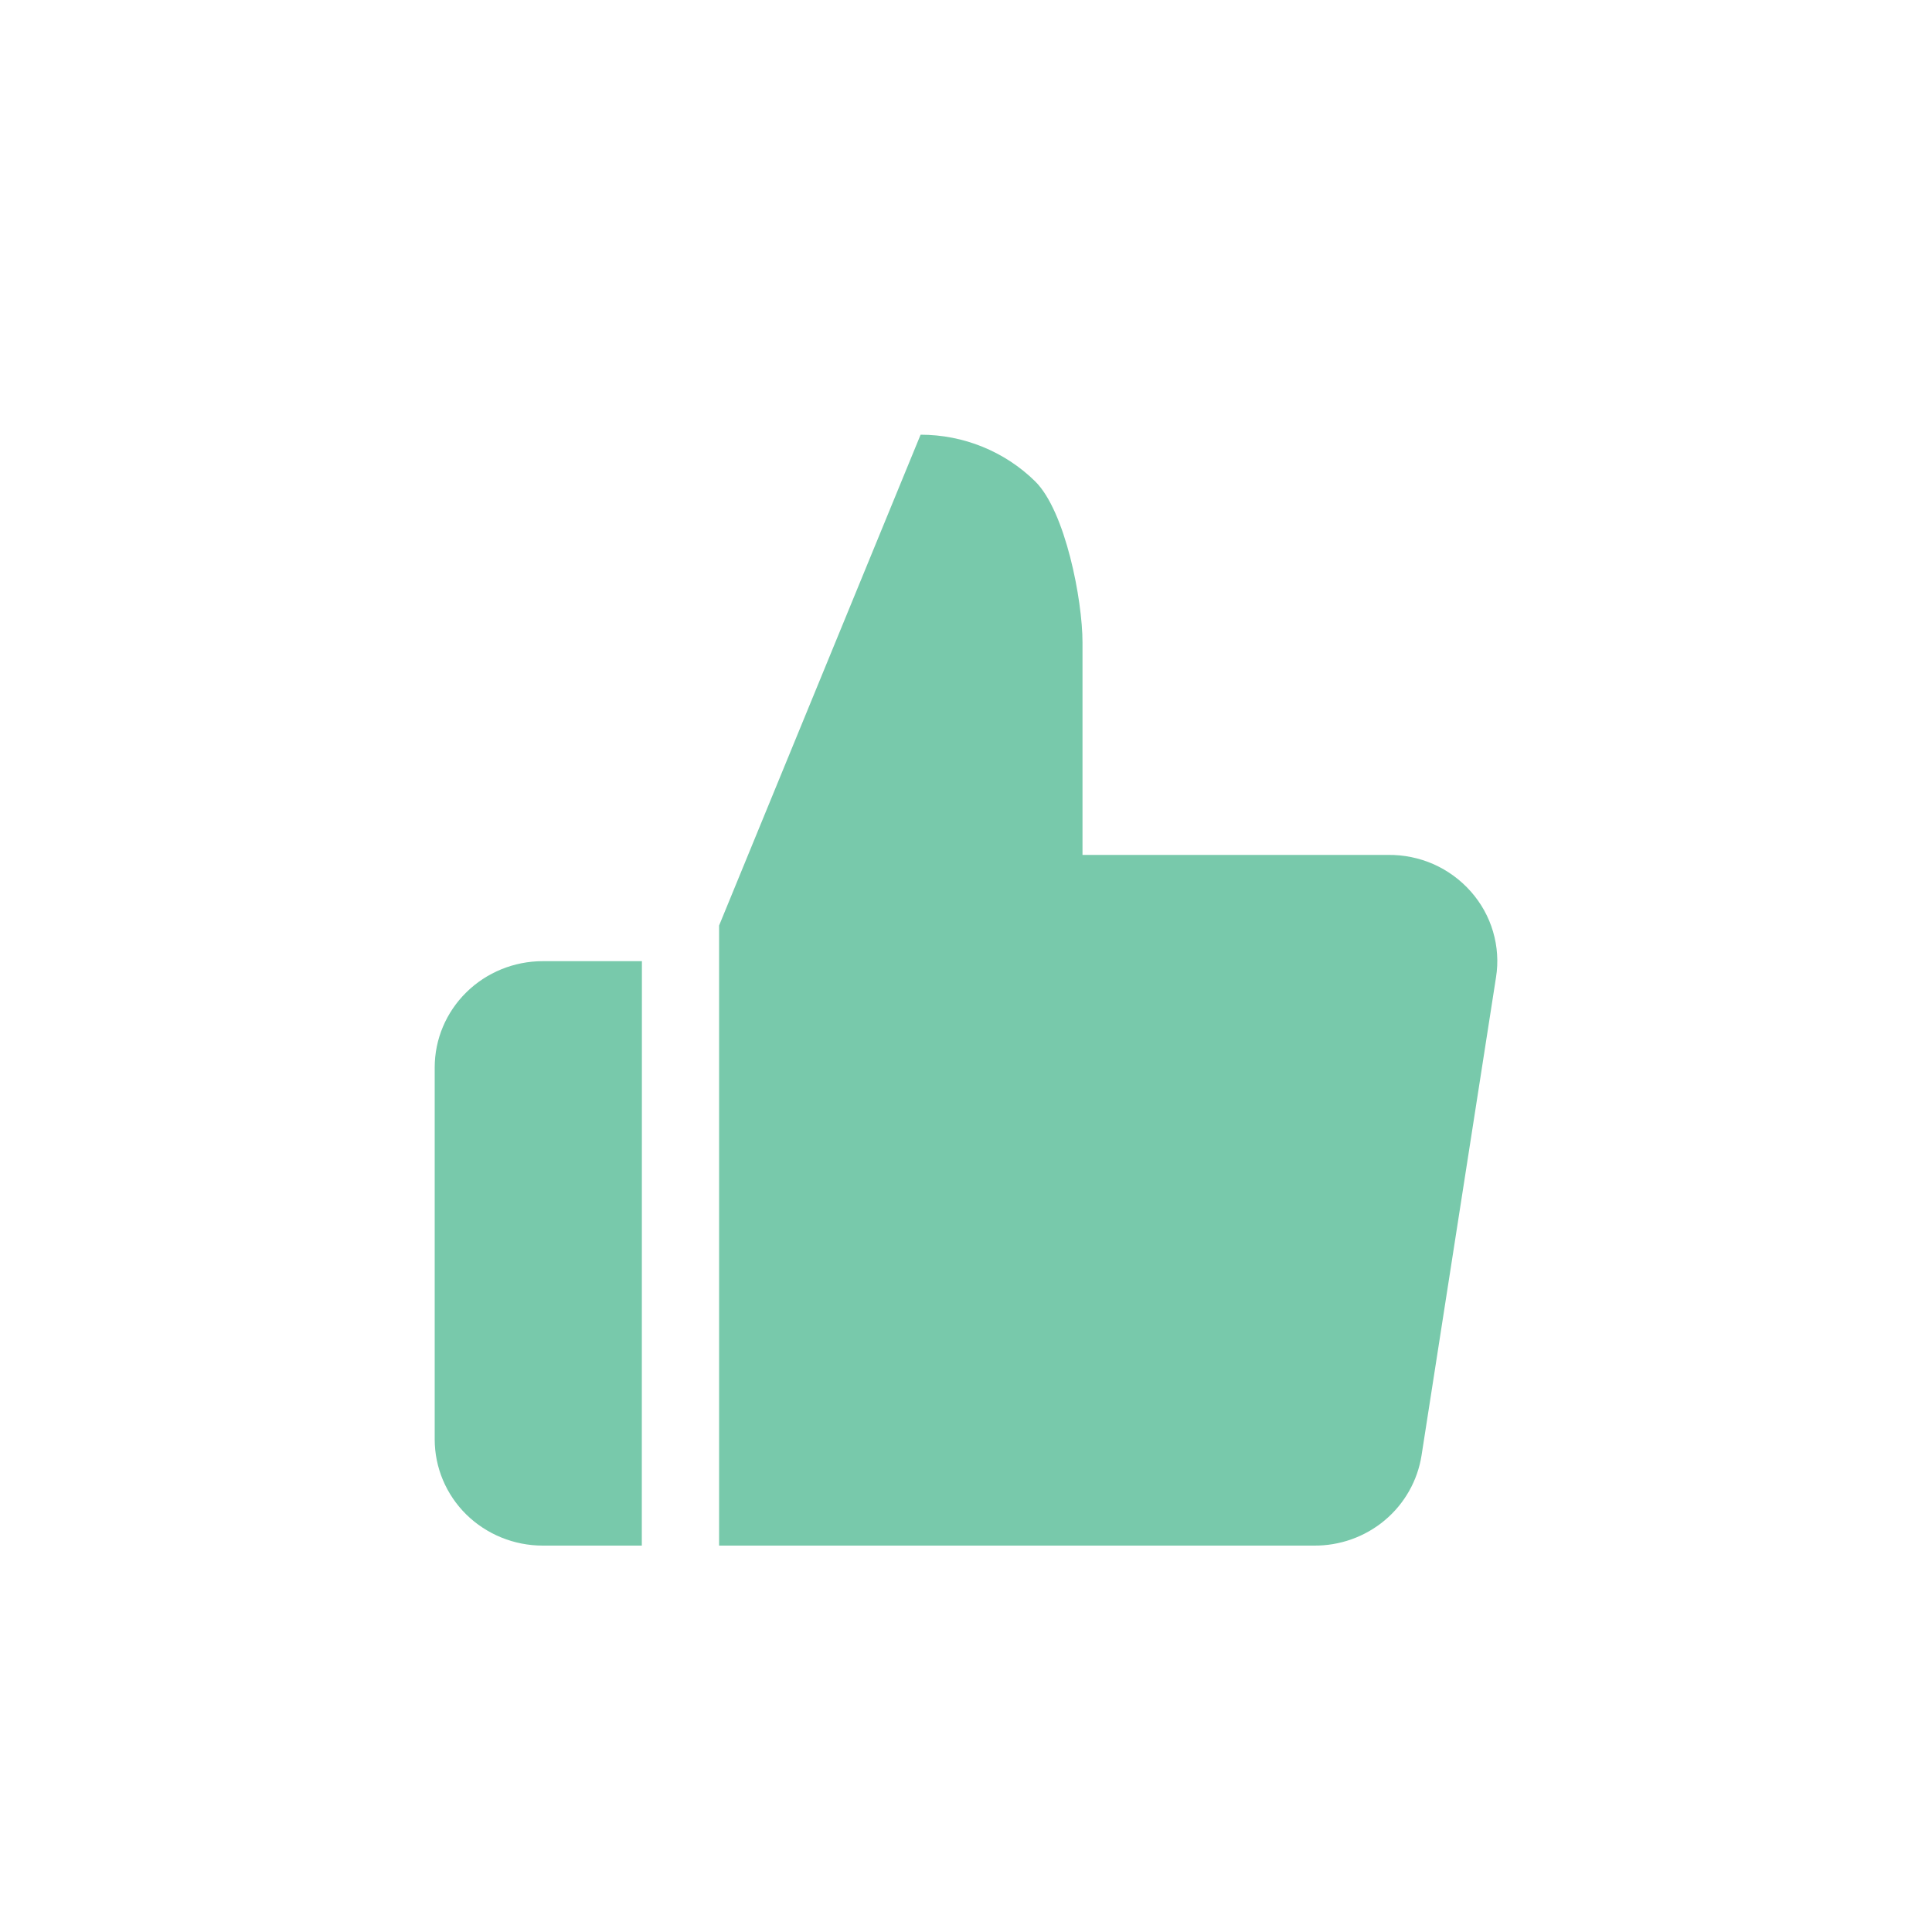
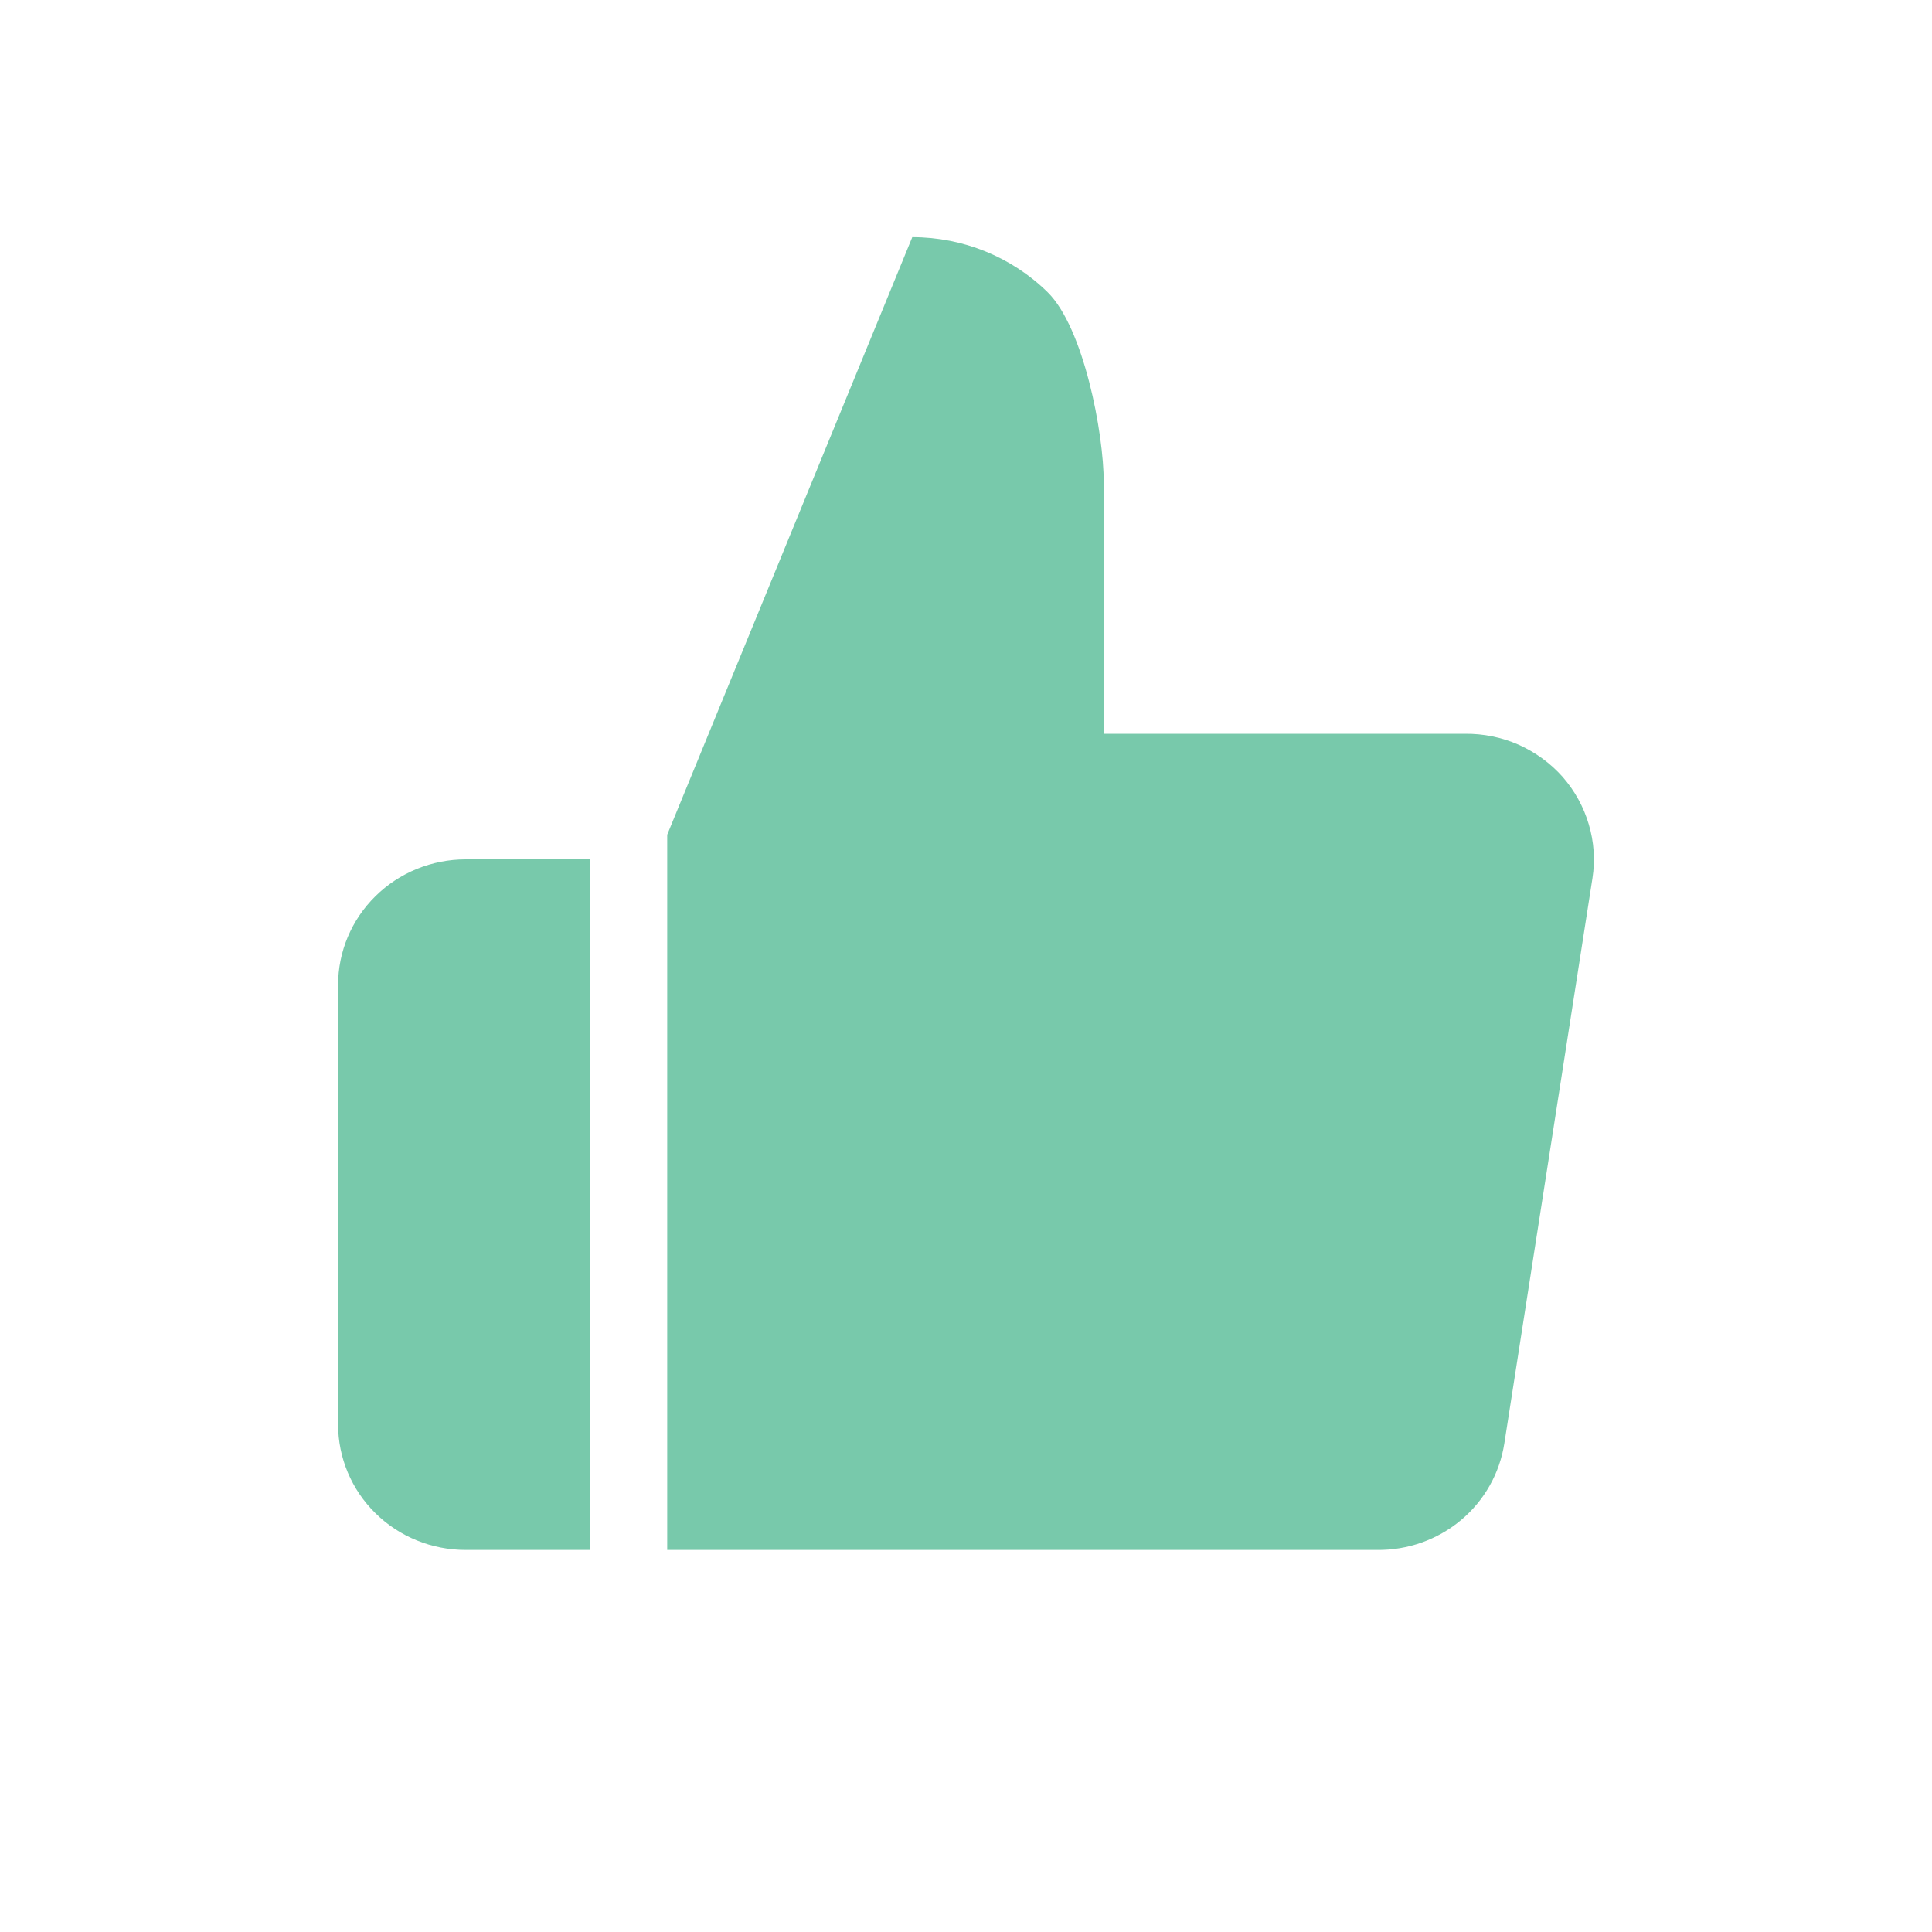
<svg xmlns="http://www.w3.org/2000/svg" width="20" height="20" viewBox="0 0 20 20" fill="none">
-   <path d="M6.644 16H5.618C5.322 16 5.037 15.884 4.827 15.678C4.618 15.472 4.5 15.192 4.5 14.9V11.05C4.5 10.758 4.618 10.479 4.827 10.273C5.037 10.066 5.322 9.95 5.618 9.95H6.645L6.644 16ZM9.53 4.5C9.975 4.5 10.402 4.674 10.716 4.983C11.03 5.293 11.206 6.213 11.206 6.65V8.85H14.369C14.531 8.848 14.692 8.881 14.84 8.946C14.988 9.012 15.119 9.108 15.226 9.229C15.332 9.349 15.411 9.49 15.456 9.644C15.501 9.797 15.512 9.958 15.487 10.115L14.716 15.065C14.675 15.327 14.54 15.566 14.335 15.738C14.13 15.91 13.868 16.003 13.599 16H7.444V9.581L9.53 4.5Z" fill="#78C9AB" />
+   <path fill-rule="evenodd" clip-rule="evenodd" d="M6.106 16.045H4.821C4.471 16.045 4.134 15.909 3.887 15.665C3.639 15.422 3.5 15.09 3.5 14.746V10.196C3.5 9.851 3.639 9.521 3.887 9.277C4.134 9.033 4.471 8.896 4.821 8.896H6.106V16.045ZM9.444 2.455C9.97 2.455 10.474 2.66 10.846 3.026C11.217 3.392 11.426 4.478 11.426 4.996V7.596H15.164C15.355 7.594 15.545 7.632 15.72 7.709C15.894 7.787 16.05 7.9 16.176 8.042C16.301 8.185 16.394 8.353 16.447 8.534C16.501 8.715 16.514 8.905 16.485 9.091L15.573 14.941C15.525 15.251 15.366 15.534 15.123 15.737C14.88 15.94 14.571 16.049 14.253 16.045H6.907V8.641L9.444 2.455Z" fill="#78C9AB" />
</svg>
